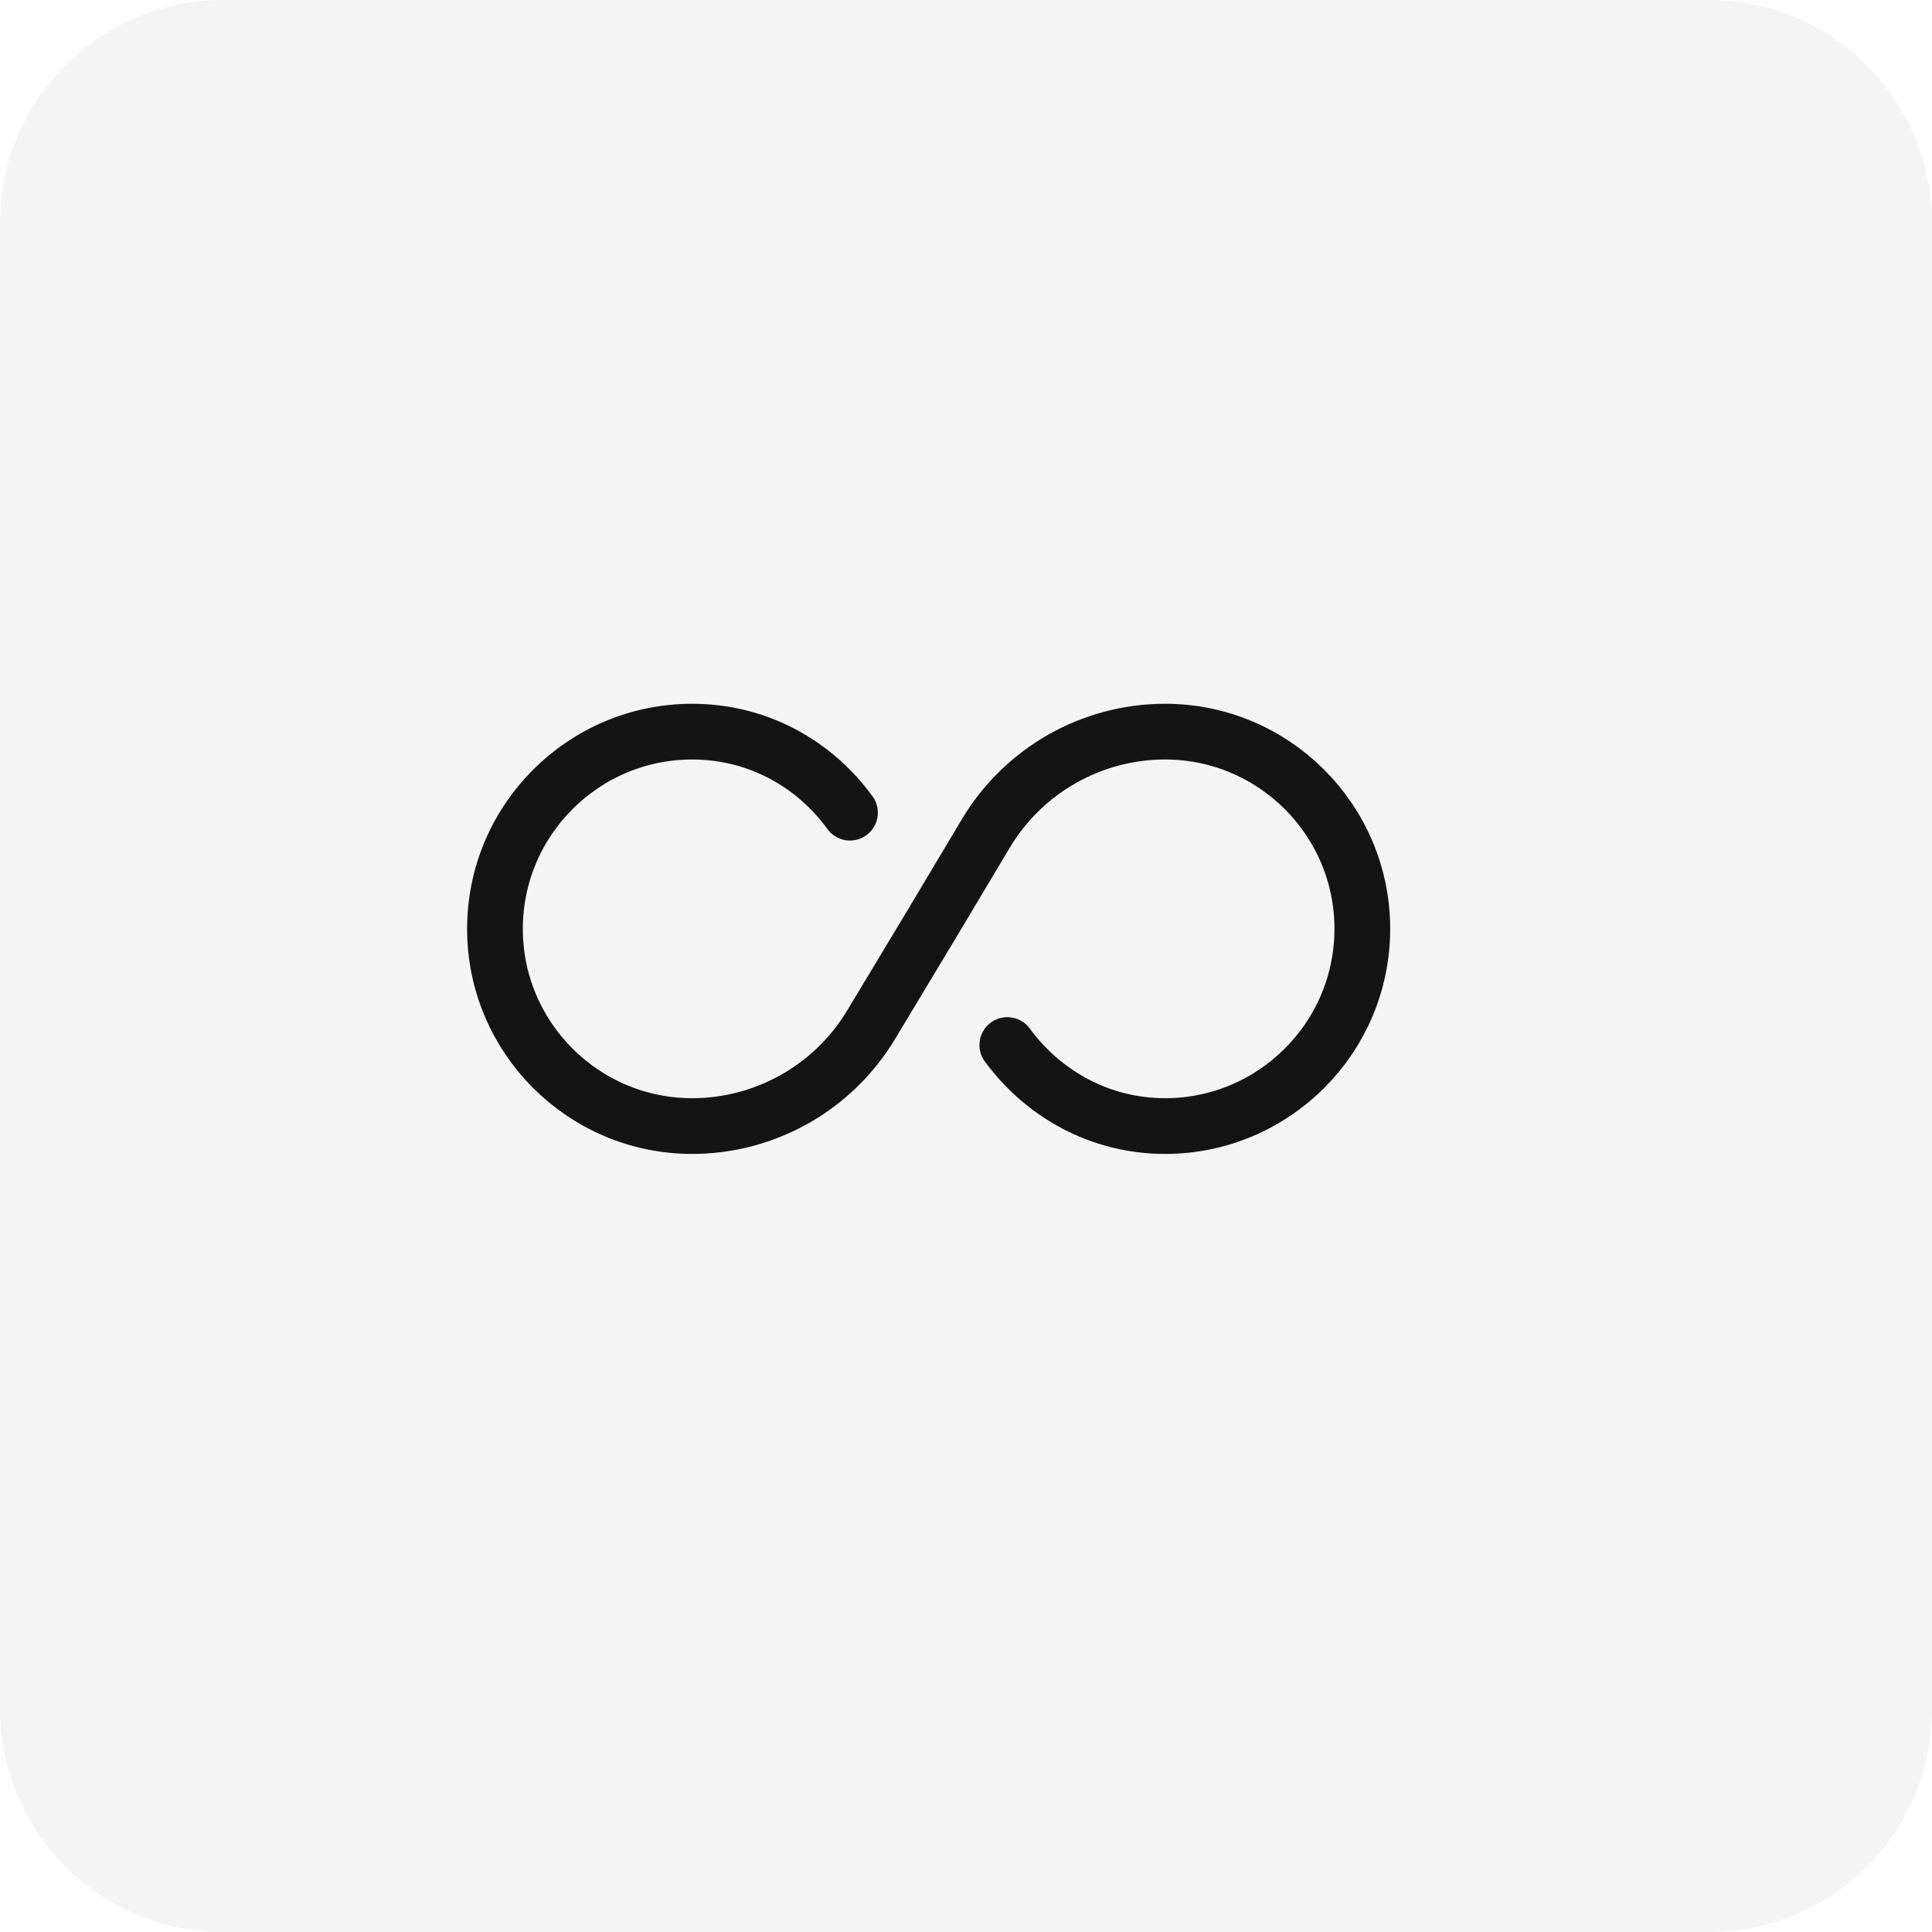
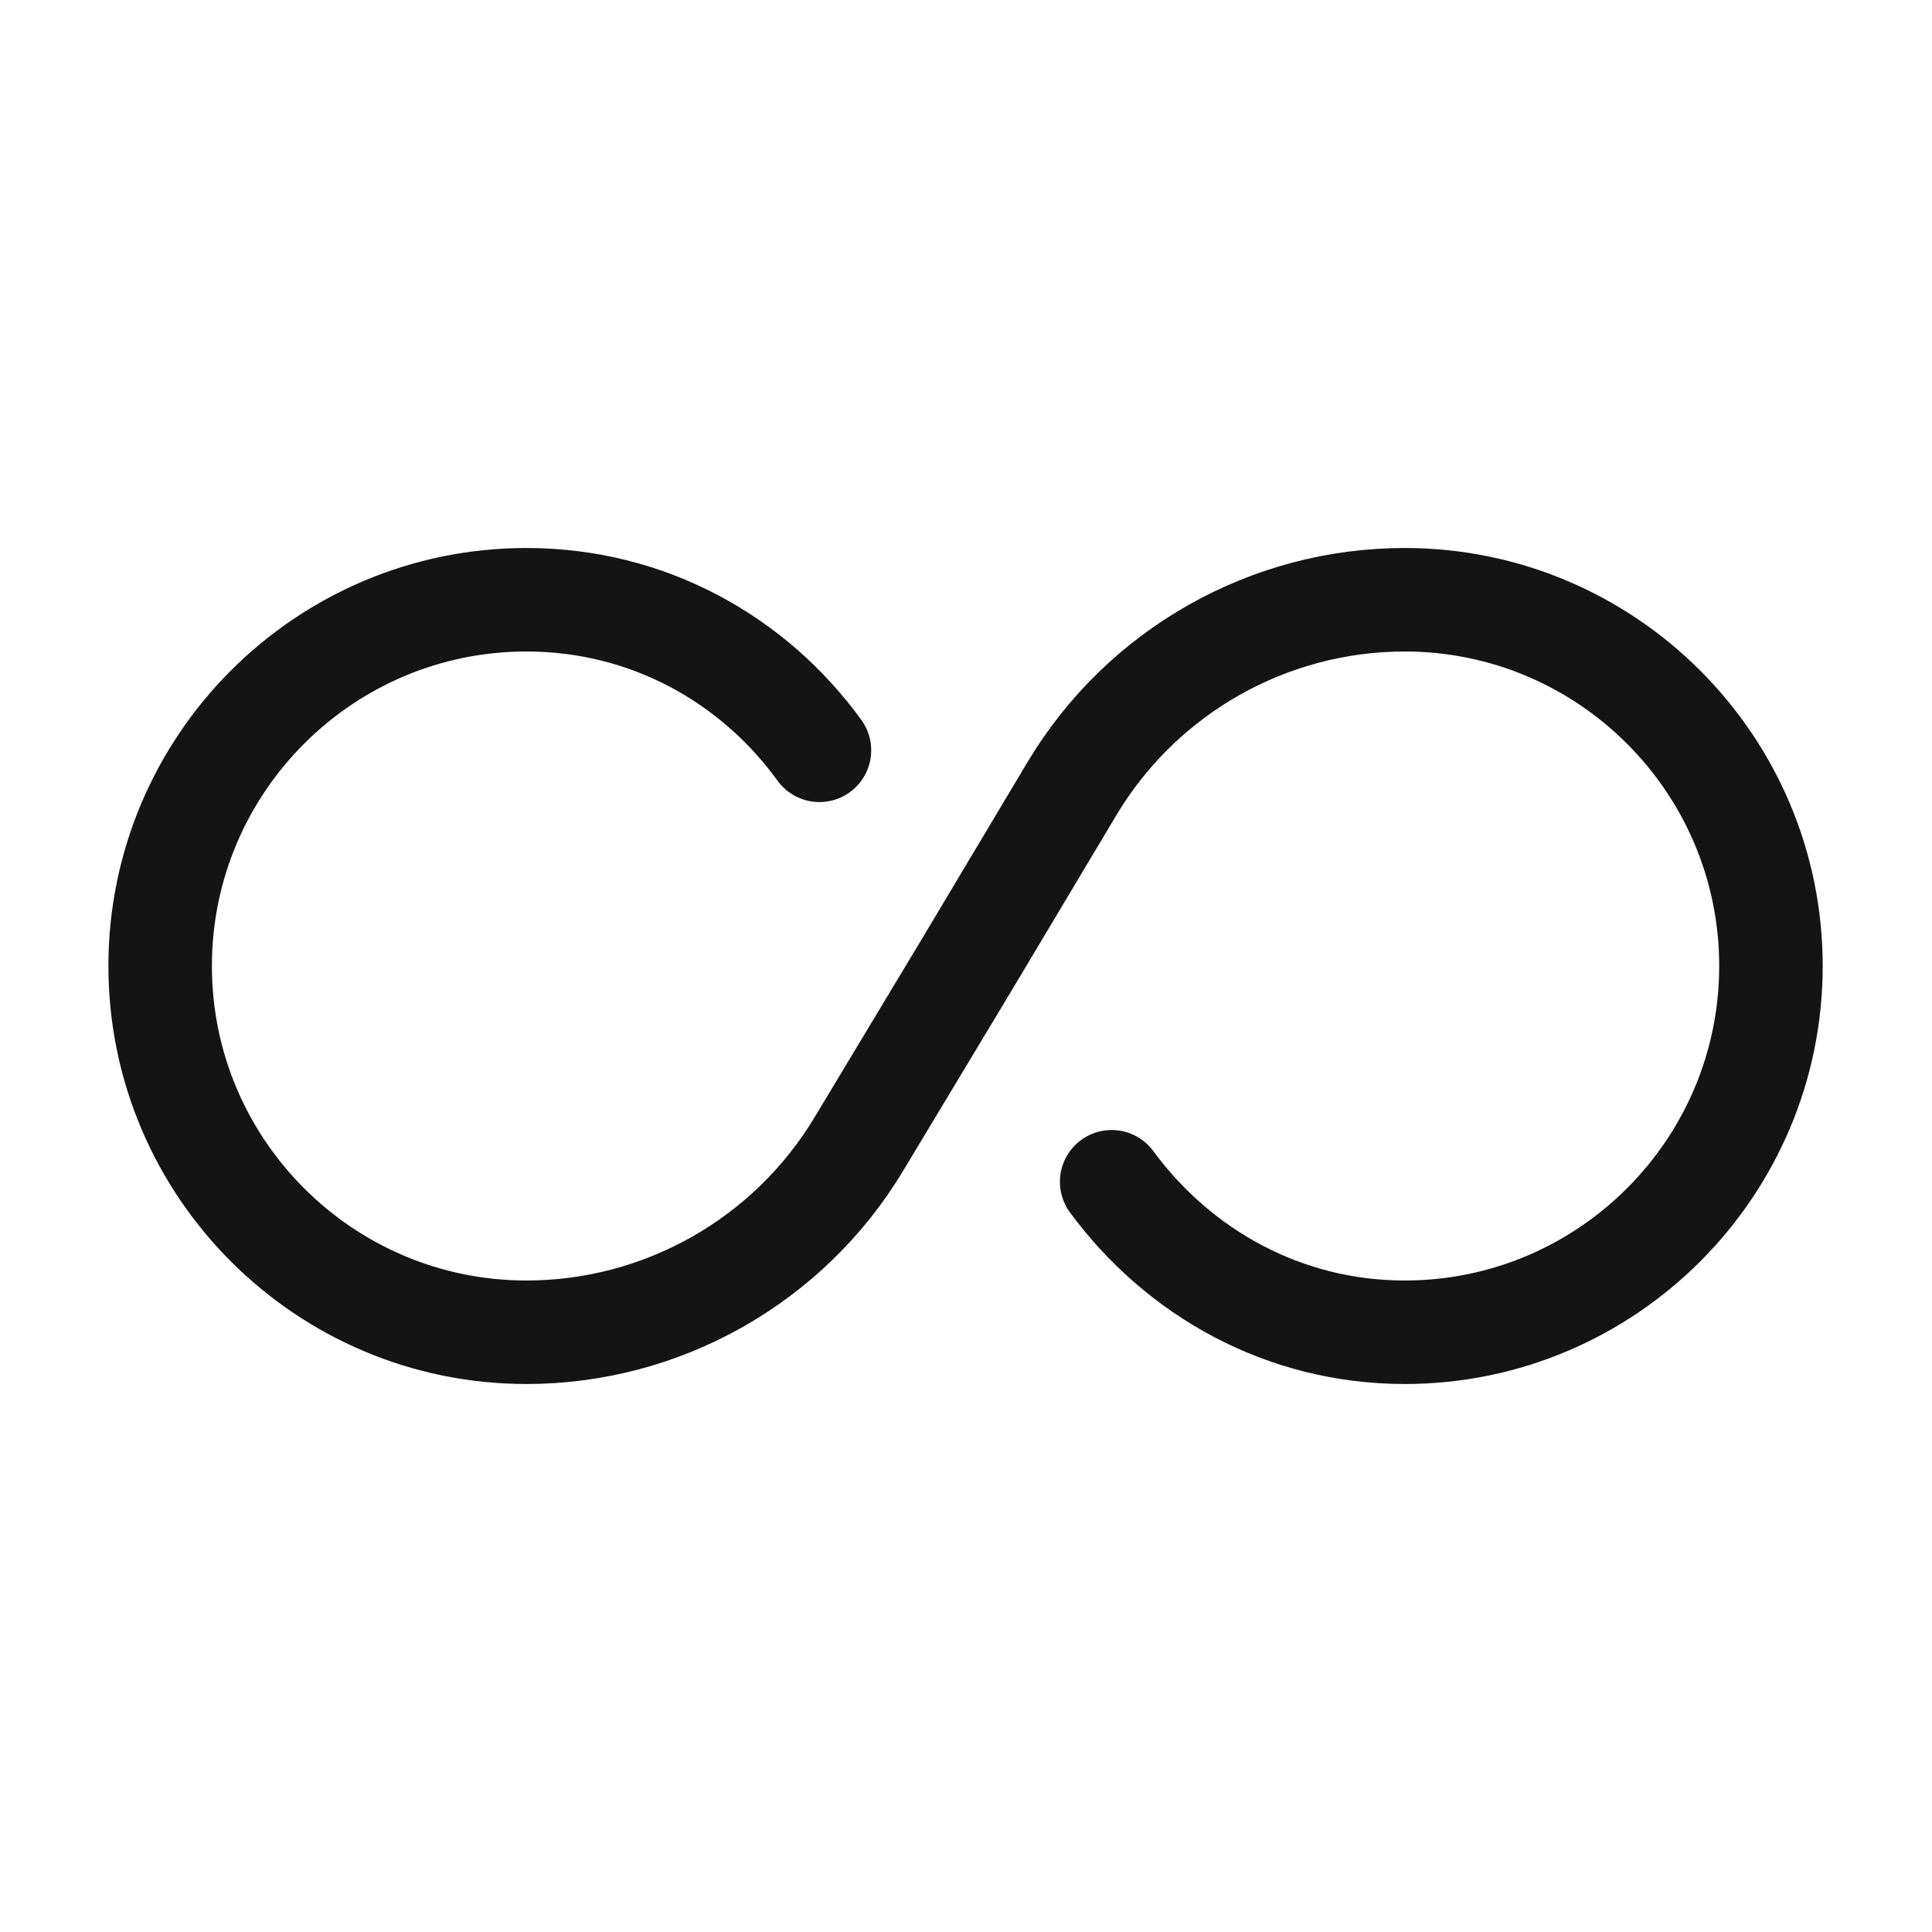
- <svg xmlns="http://www.w3.org/2000/svg" width="52" height="52" viewBox="0 0 52 52" fill="none">
-   <rect width="52" height="52" rx="6" fill="#F4F4F4" />
-   <path d="M22.877 21.873C21.92 20.555 20.392 19.692 18.63 19.692C15.702 19.692 13.322 22.072 13.322 25C13.322 27.928 15.702 30.308 18.63 30.308C20.602 30.308 22.433 29.27 23.448 27.578L25 25L26.54 22.422C27.555 20.73 29.387 19.692 31.358 19.692C34.287 19.692 36.667 22.072 36.667 25C36.667 27.928 34.287 30.308 31.358 30.308C29.608 30.308 28.08 29.445 27.112 28.127" stroke="#141414" stroke-width="1.5" stroke-linecap="round" stroke-linejoin="round" />
+ <svg xmlns="http://www.w3.org/2000/svg" width="28" height="28" viewBox="0 0 28 28" fill="none">
+   <path d="M11.876 10.874C10.92 9.555 9.391 8.692 7.63 8.692C4.701 8.692 2.321 11.072 2.321 14C2.321 16.928 4.701 19.308 7.63 19.308C9.601 19.308 11.433 18.27 12.448 16.579L14 14L15.54 11.422C16.555 9.73 18.386 8.692 20.358 8.692C23.286 8.692 25.666 11.072 25.666 14C25.666 16.928 23.286 19.308 20.358 19.308C18.608 19.308 17.08 18.445 16.111 17.127" stroke="#141414" stroke-width="1.5" stroke-linecap="round" stroke-linejoin="round" />
</svg>
